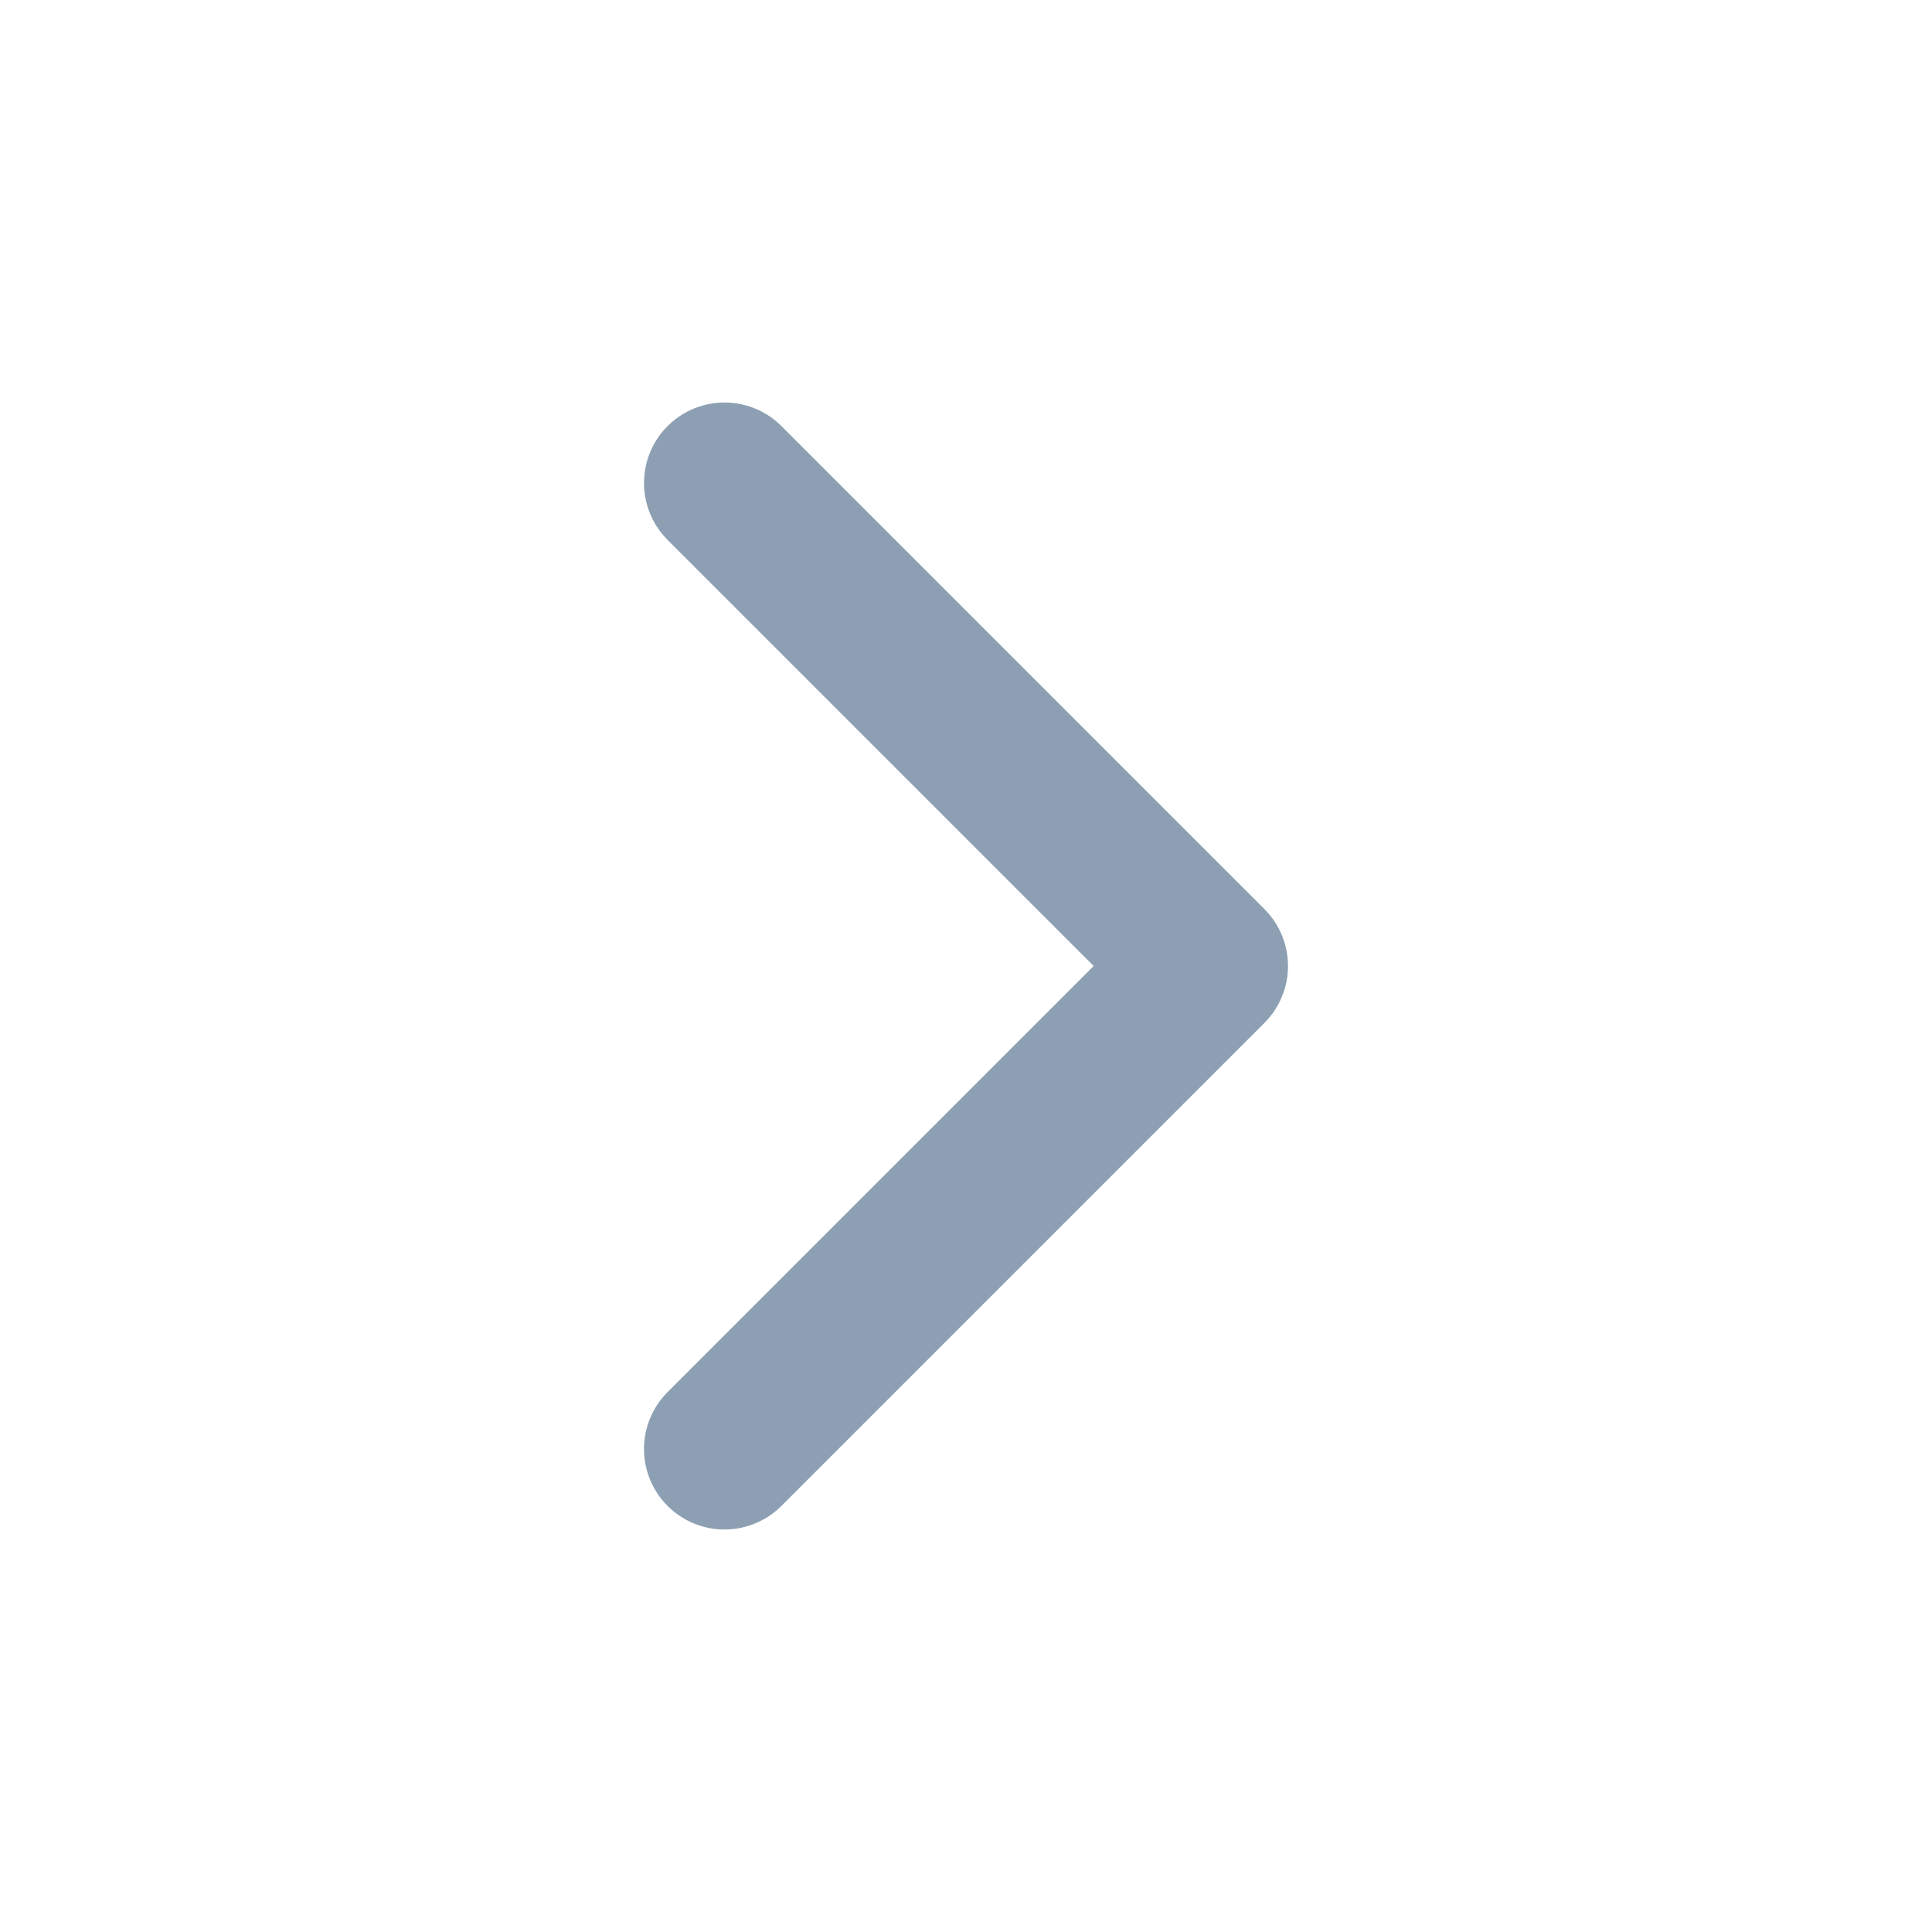
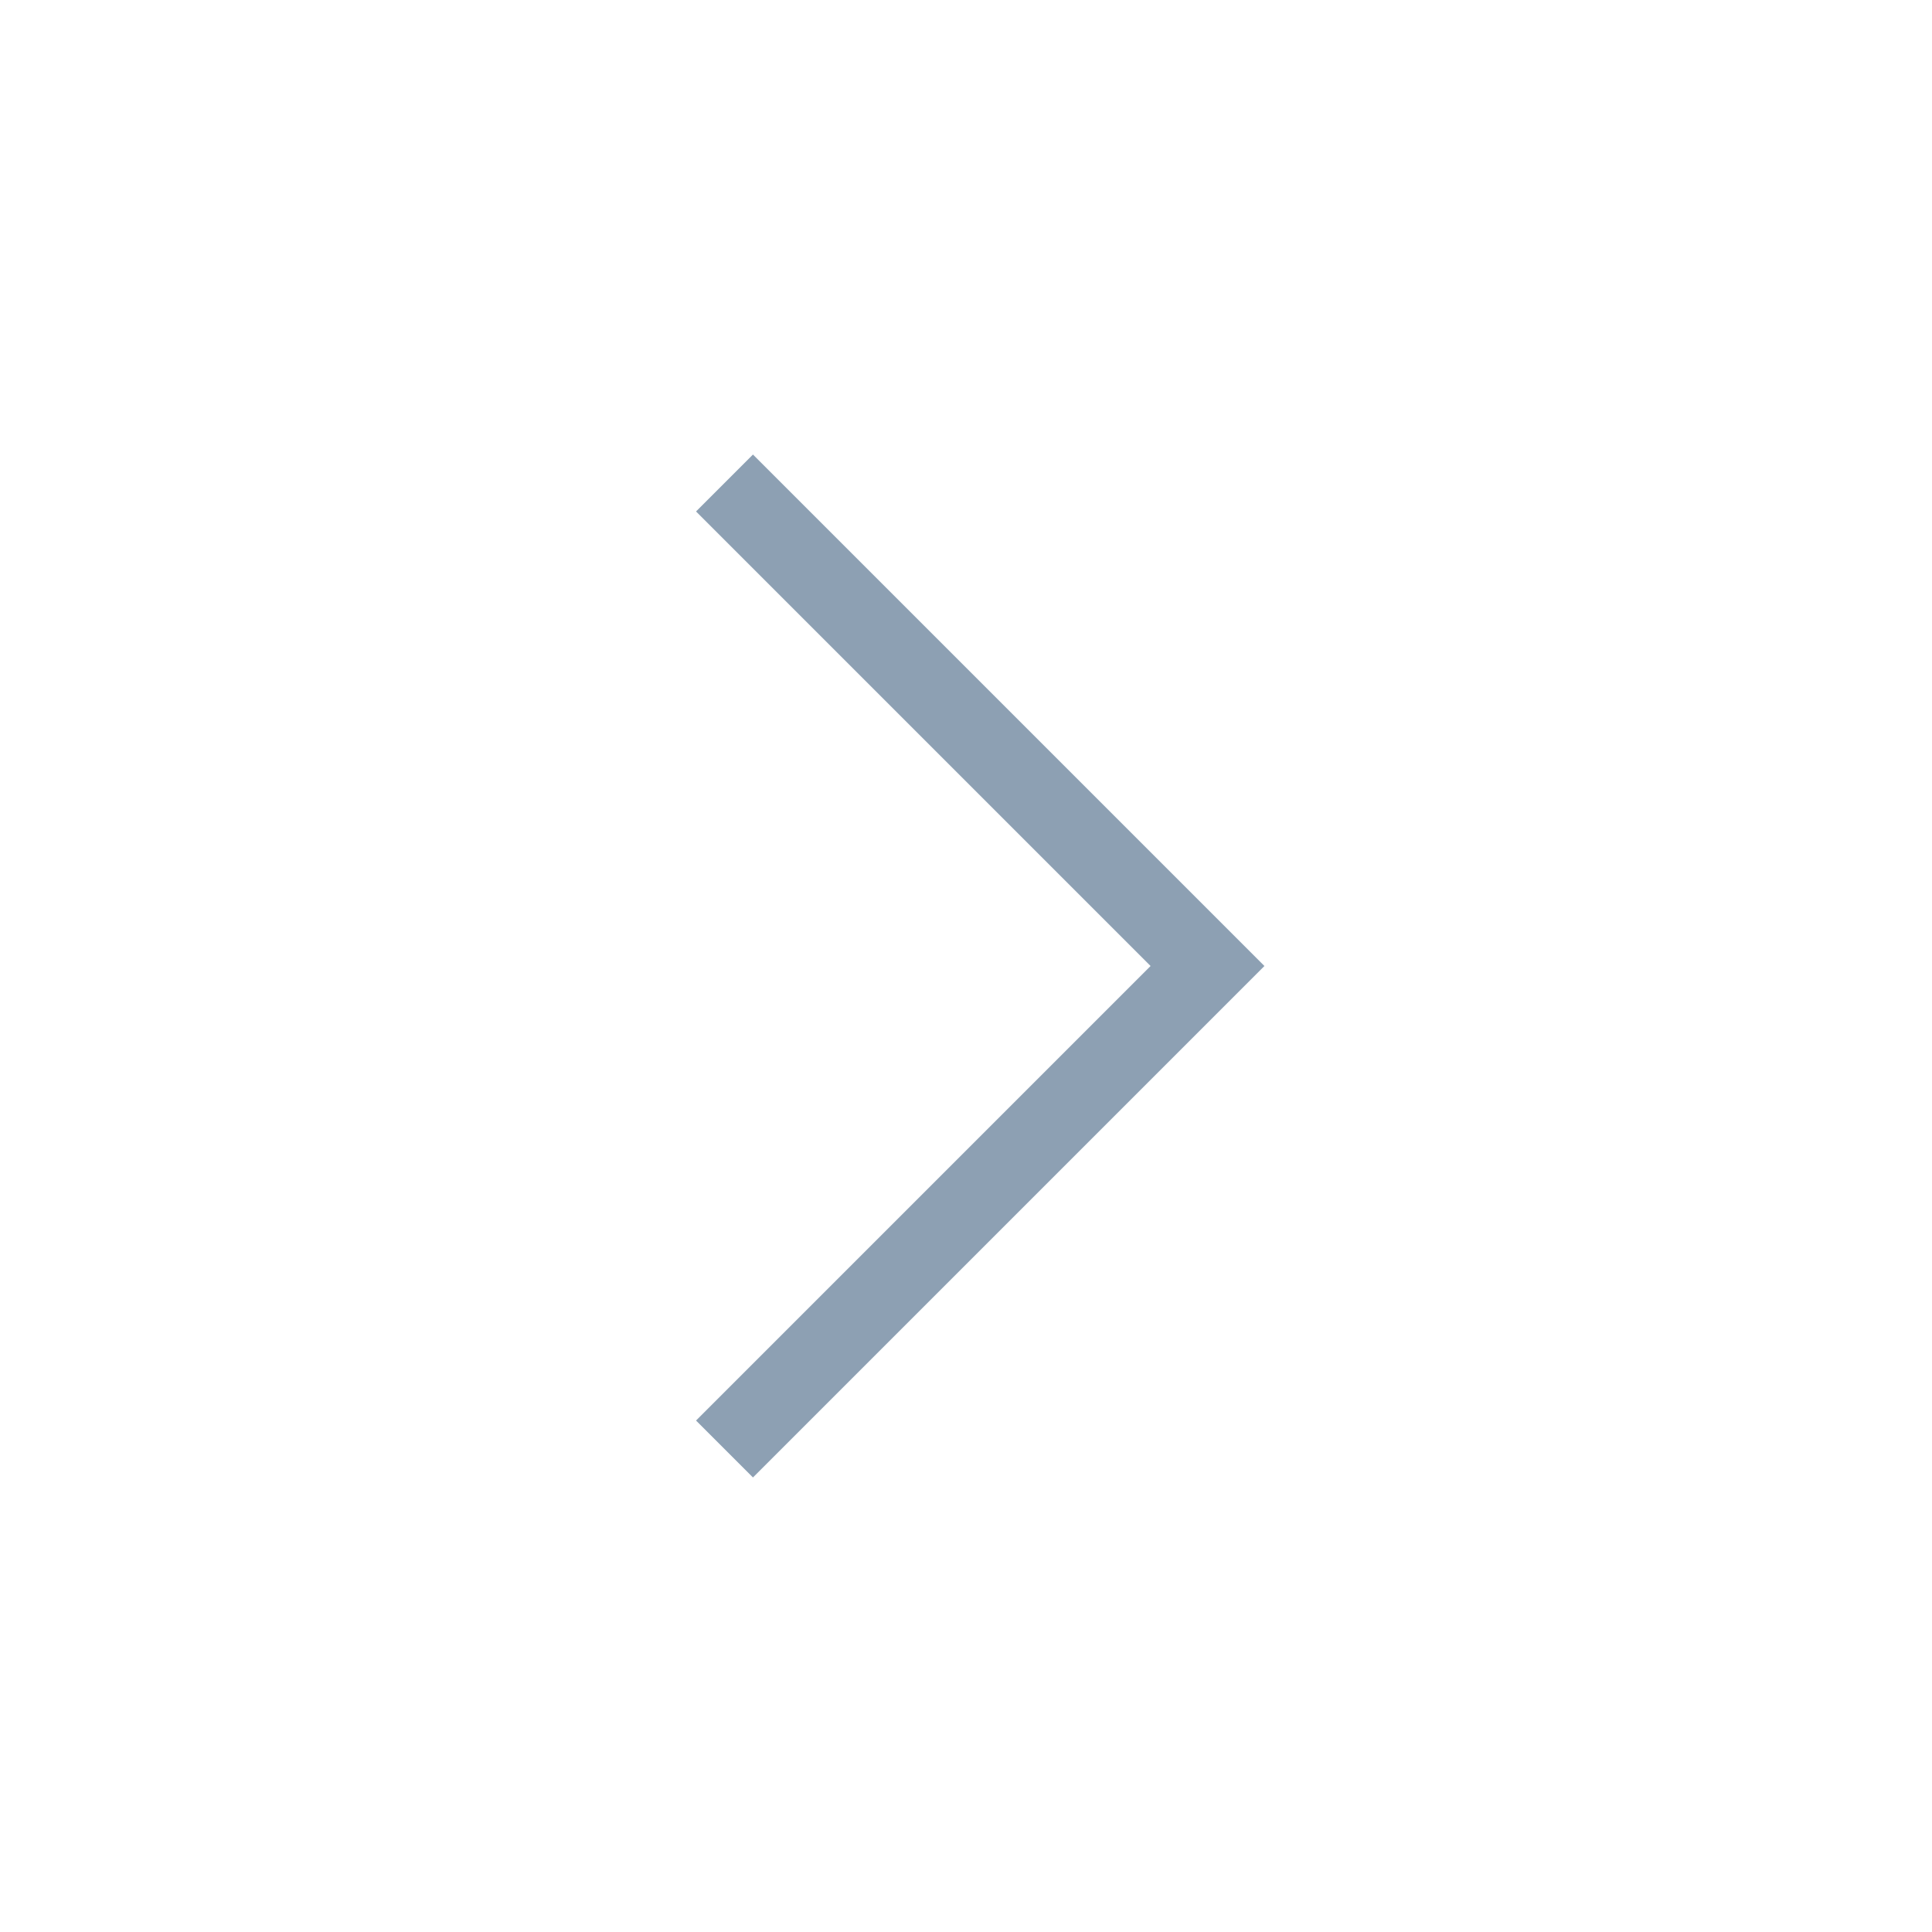
<svg xmlns="http://www.w3.org/2000/svg" width="24" height="24" viewBox="0 0 24 24" fill="none">
-   <path d="M9 18L15 12L9 6" stroke="#8DA0B3" stroke-width="2" stroke-linecap="round" stroke-linejoin="round" />
+   <path d="M9 18L15 12L9 6" stroke="#8DA0B3" strokeWidth="2" strokeLinecap="round" strokeLinejoin="round" />
</svg>
